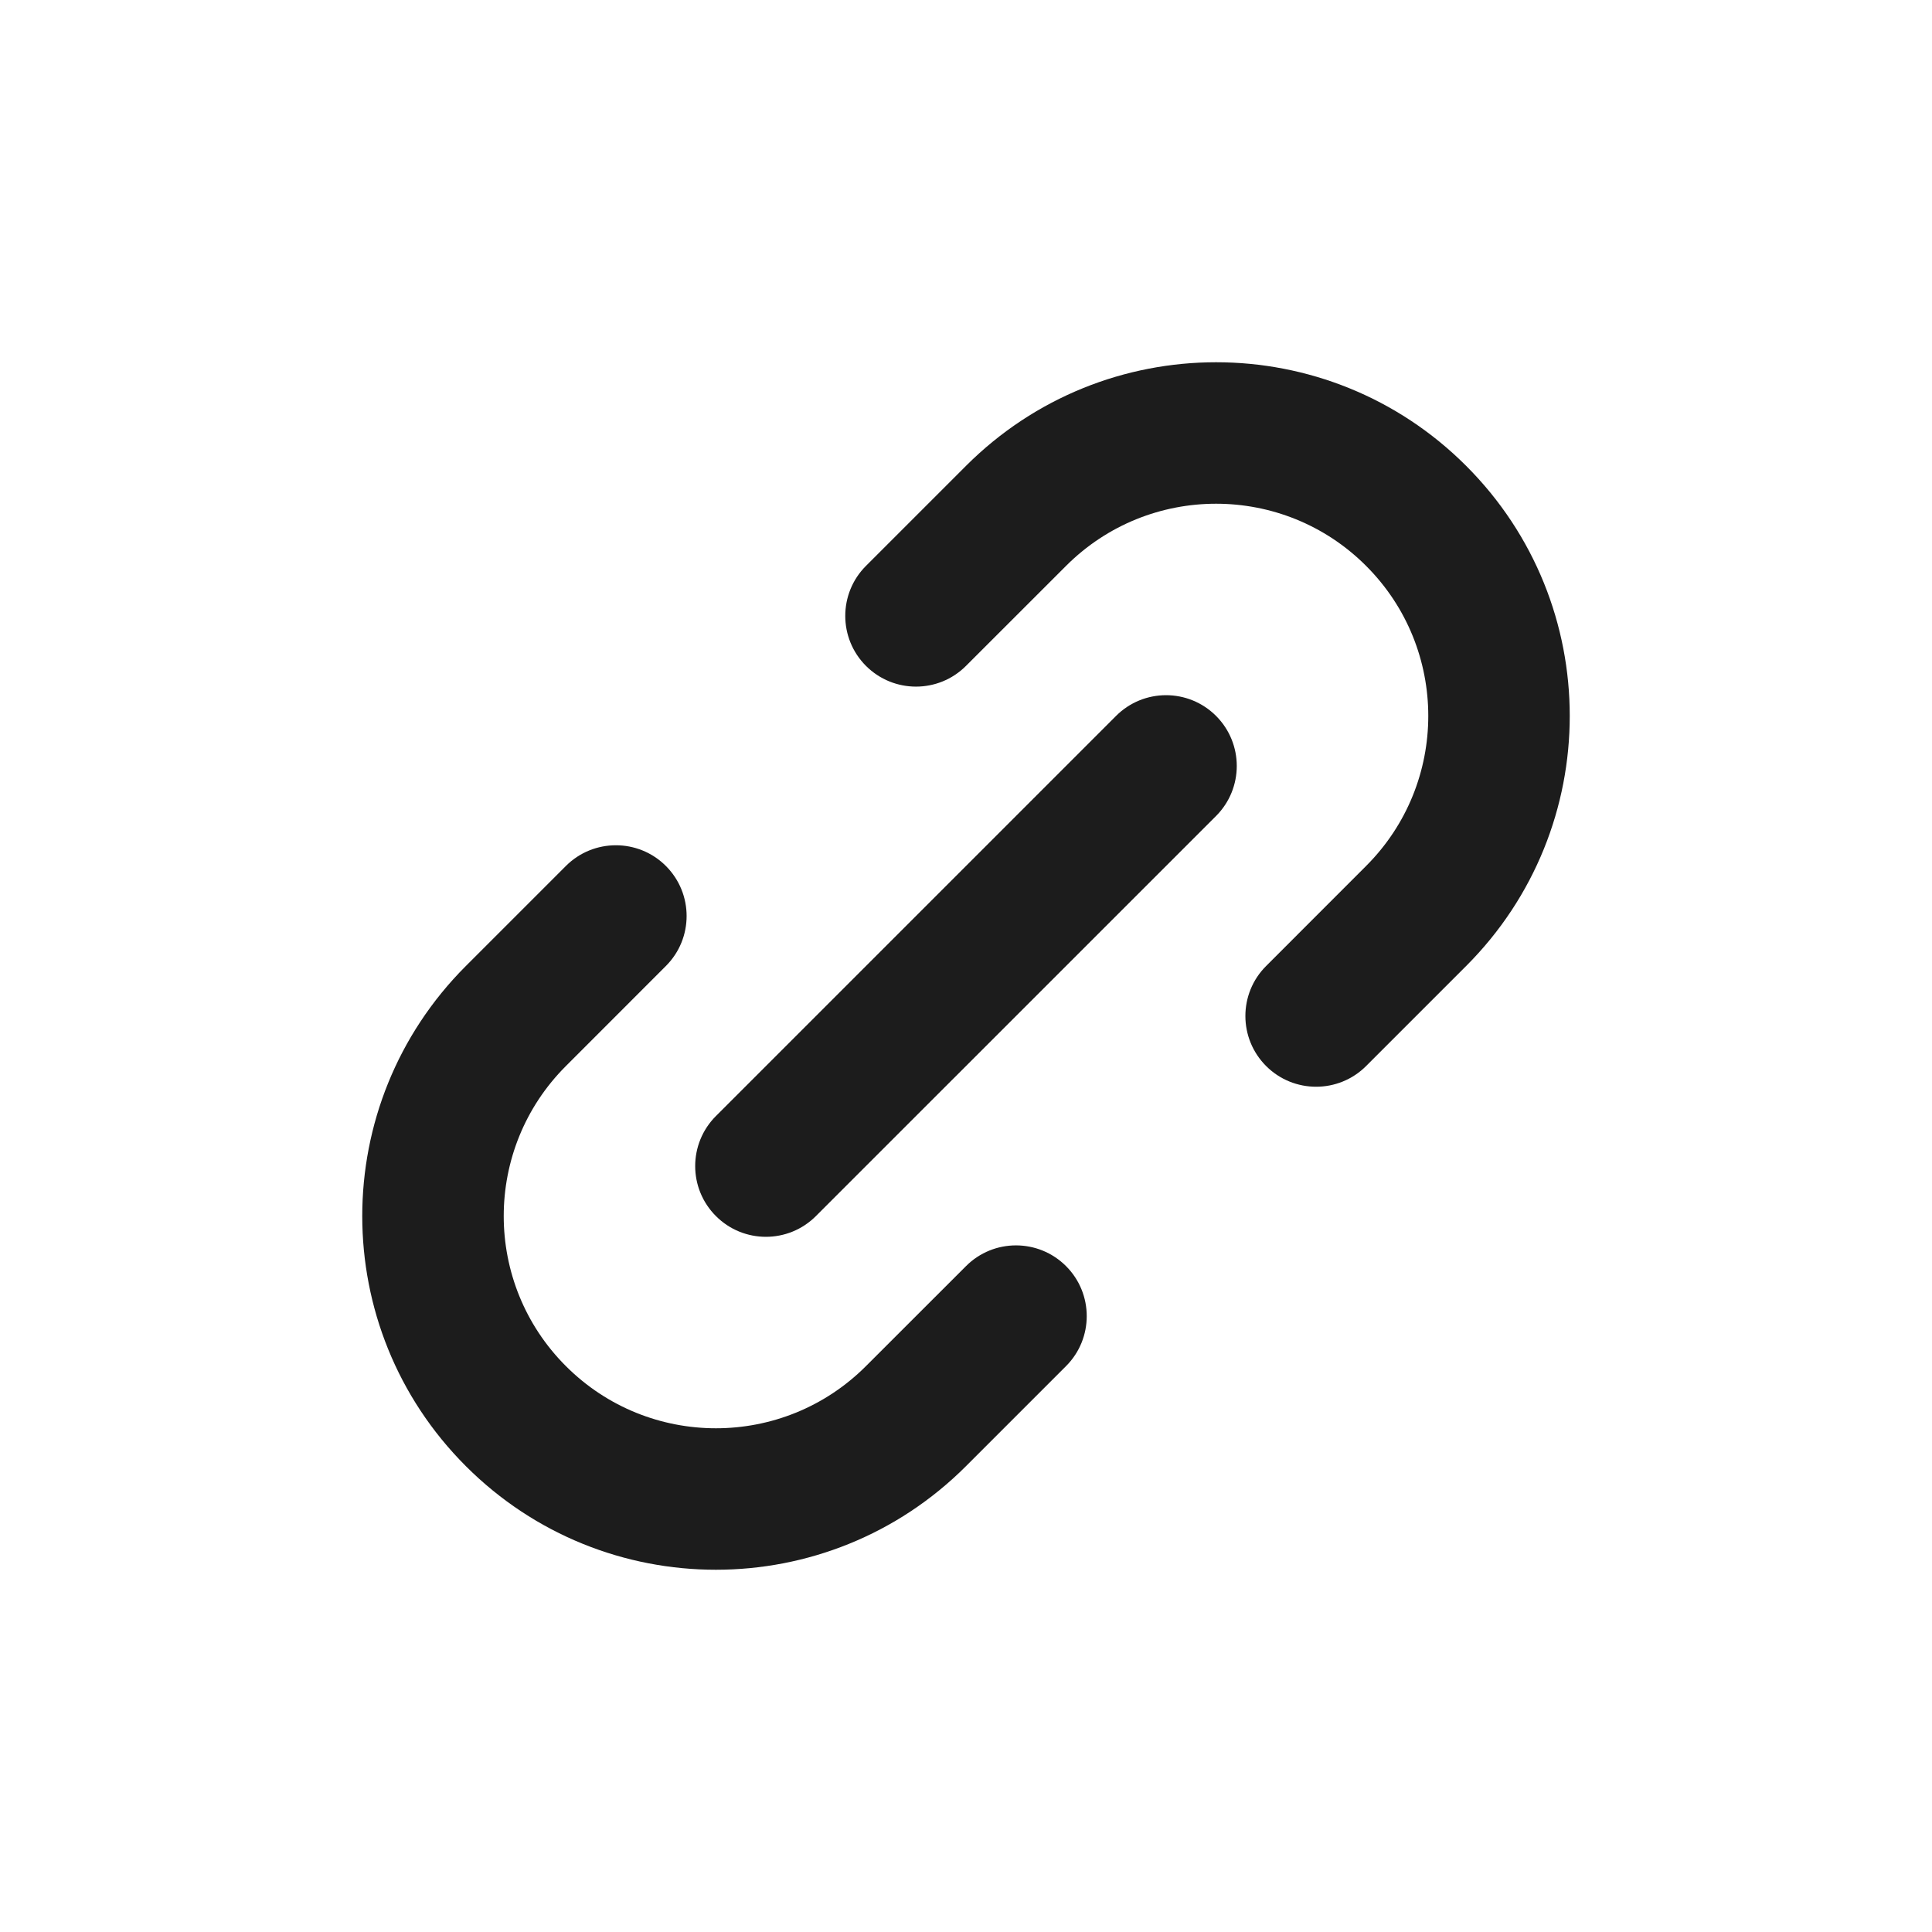
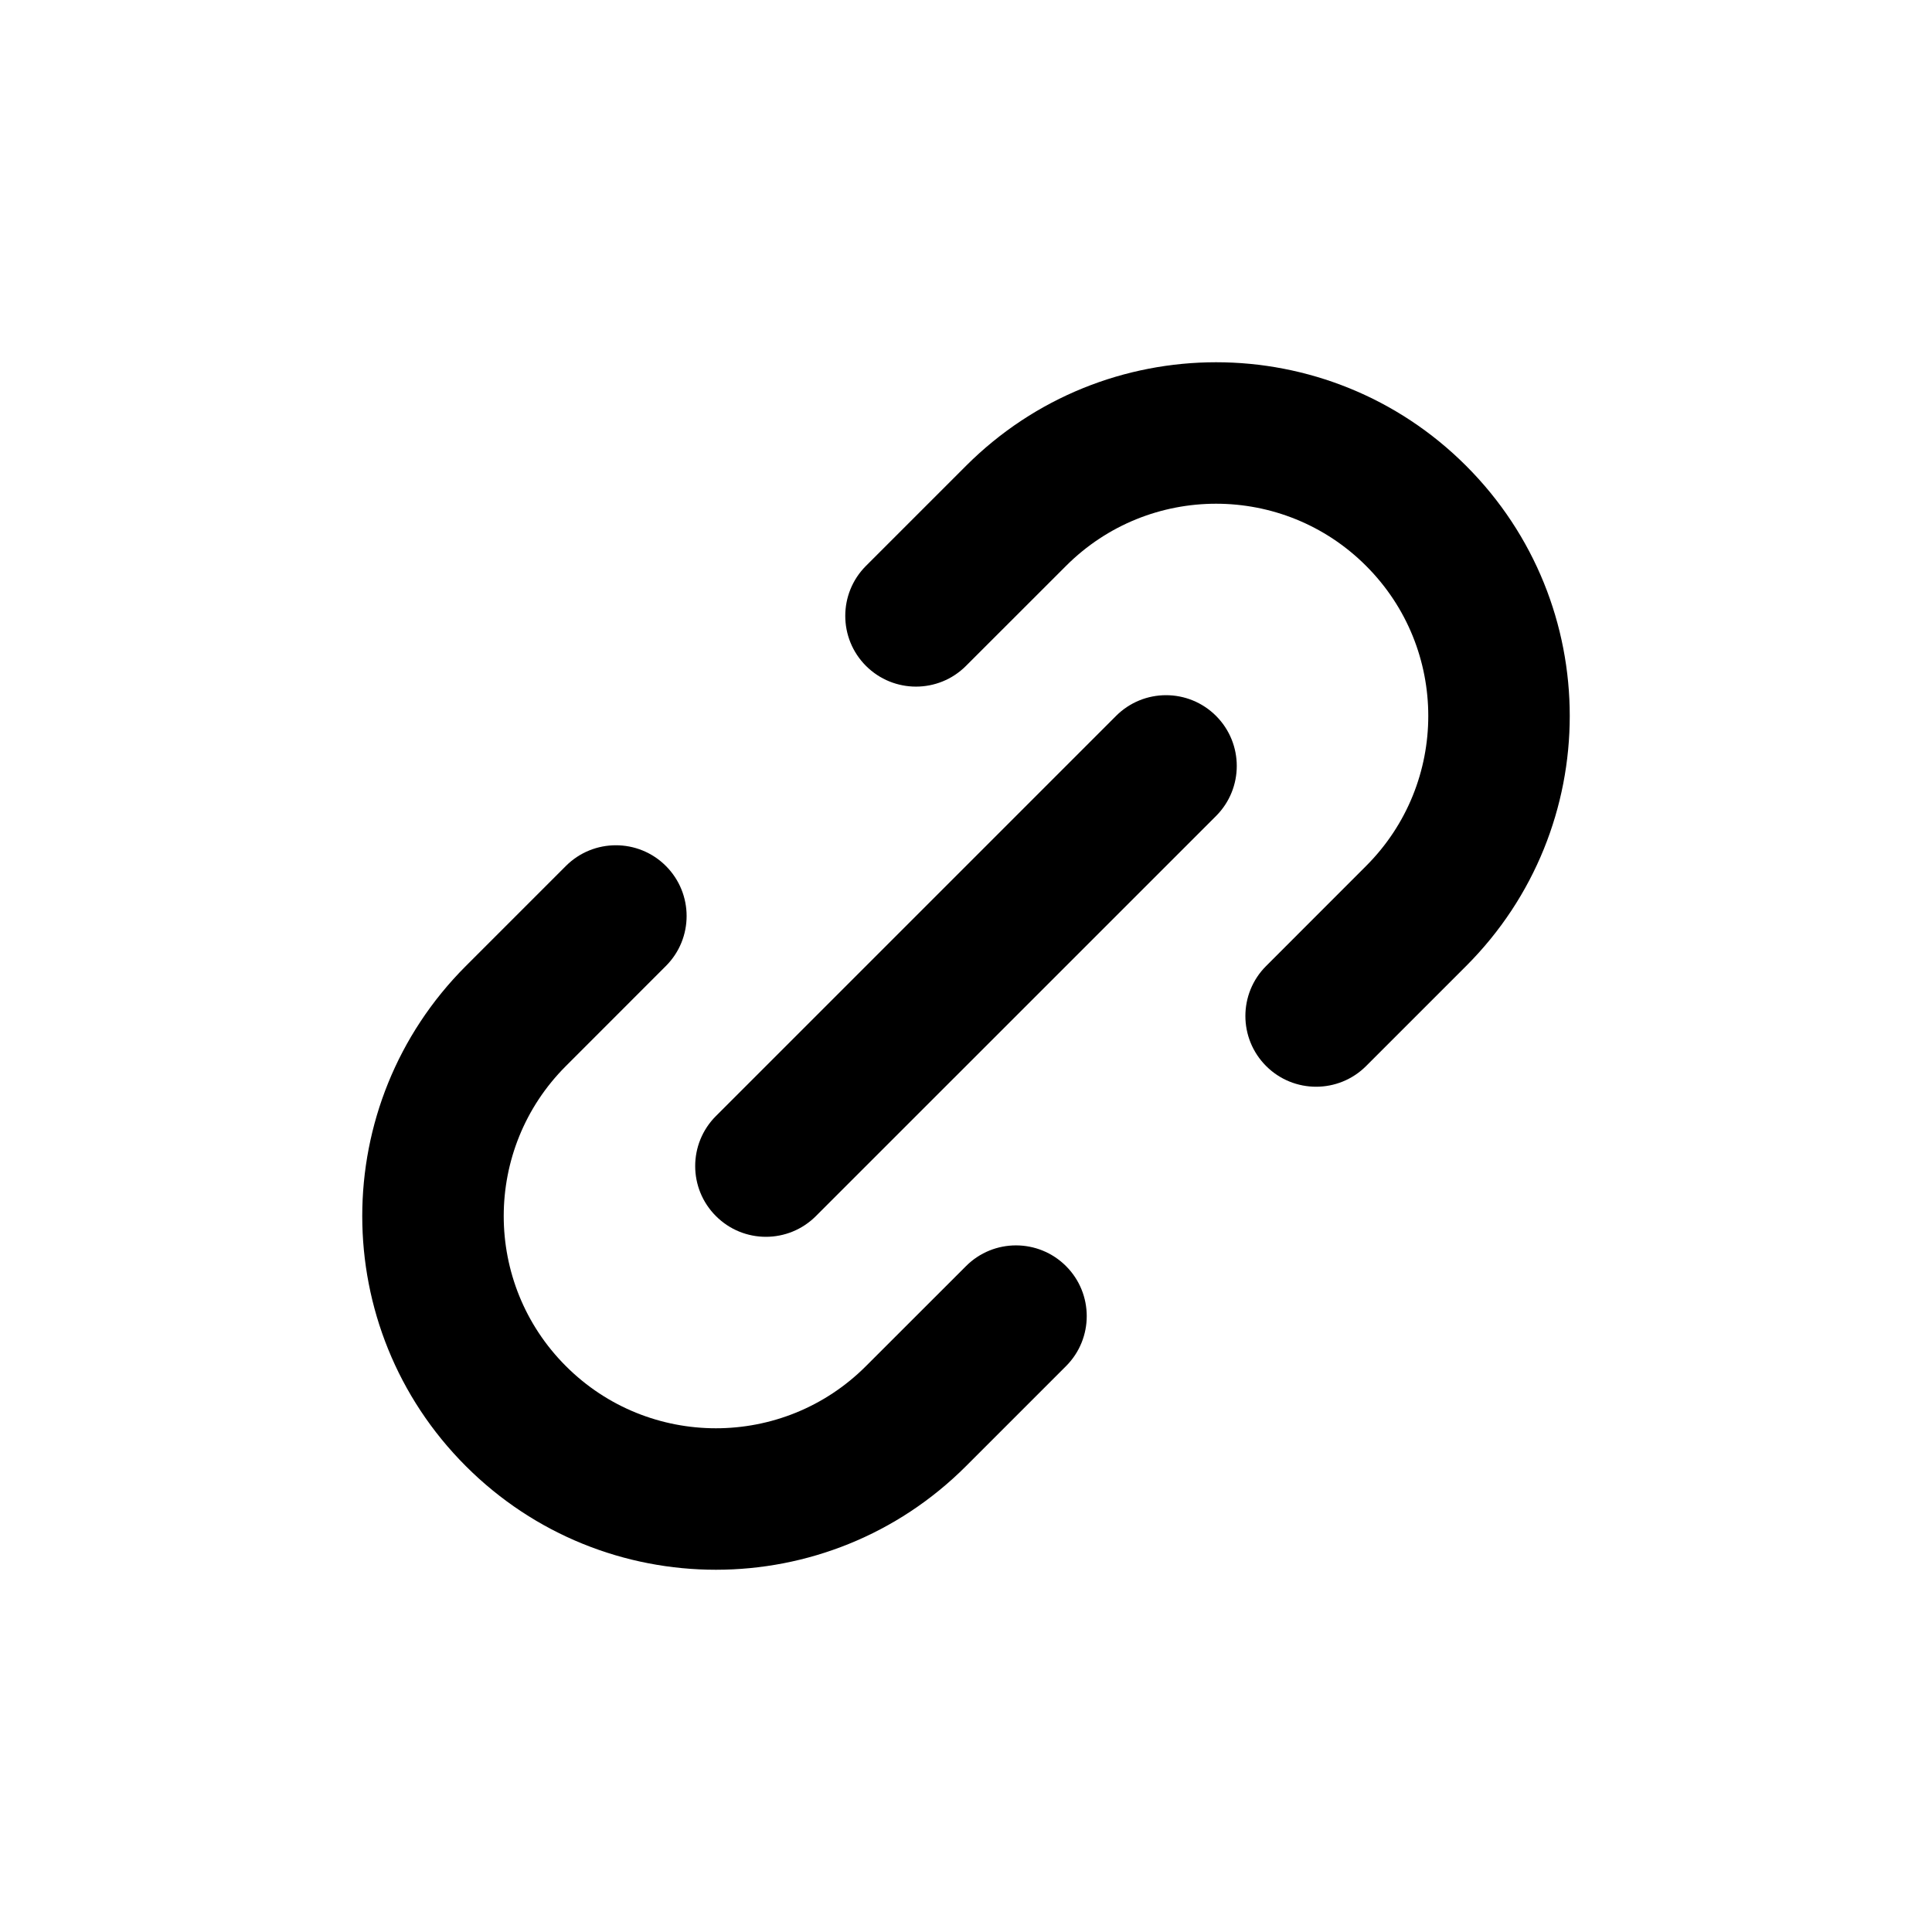
<svg xmlns="http://www.w3.org/2000/svg" width="32" height="32" viewBox="0 0 32 32" fill="none">
-   <path d="M17.657 9.373L16 11.029C15.543 11.487 14.801 11.487 14.343 11.029C13.886 10.572 13.886 9.83 14.343 9.373L16 7.716C18.288 5.428 21.997 5.428 24.284 7.716C26.572 10.003 26.572 13.712 24.284 16L22.627 17.657C22.17 18.114 21.428 18.114 20.971 17.657C20.513 17.199 20.513 16.457 20.971 16L22.627 14.343C24 12.971 24 10.745 22.627 9.373C21.255 8 19.029 8 17.657 9.373Z" fill="#1C1C1C" />
-   <path d="M14.343 22.627L16 20.971C16.457 20.513 17.199 20.513 17.657 20.971C18.114 21.428 18.114 22.17 17.657 22.627L16 24.284C13.712 26.572 10.003 26.572 7.716 24.284C5.428 21.997 5.428 18.288 7.716 16L9.373 14.343C9.83 13.886 10.572 13.886 11.029 14.343C11.487 14.801 11.487 15.543 11.029 16L9.373 17.657C8 19.029 8 21.255 9.373 22.627C10.745 24 12.971 24 14.343 22.627Z" fill="#1C1C1C" />
-   <path d="M20.142 11.858C19.684 11.4 18.943 11.4 18.485 11.858L11.858 18.485C11.4 18.943 11.4 19.685 11.858 20.142C12.315 20.6 13.057 20.6 13.514 20.142L20.142 13.515C20.599 13.057 20.599 12.316 20.142 11.858Z" fill="#1C1C1C" />
+   <path d="M17.657 9.373L16 11.029C15.543 11.487 14.801 11.487 14.343 11.029C13.886 10.572 13.886 9.83 14.343 9.373L16 7.716C18.288 5.428 21.997 5.428 24.284 7.716C26.572 10.003 26.572 13.712 24.284 16L22.627 17.657C22.17 18.114 21.428 18.114 20.971 17.657C20.513 17.199 20.513 16.457 20.971 16L22.627 14.343C24 12.971 24 10.745 22.627 9.373C21.255 8 19.029 8 17.657 9.373Z" fill="currentColor" />
+   <path d="M14.343 22.627L16 20.971C16.457 20.513 17.199 20.513 17.657 20.971C18.114 21.428 18.114 22.17 17.657 22.627L16 24.284C13.712 26.572 10.003 26.572 7.716 24.284C5.428 21.997 5.428 18.288 7.716 16L9.373 14.343C9.83 13.886 10.572 13.886 11.029 14.343C11.487 14.801 11.487 15.543 11.029 16L9.373 17.657C8 19.029 8 21.255 9.373 22.627C10.745 24 12.971 24 14.343 22.627Z" fill="currentColor" />
+   <path d="M20.142 11.858C19.684 11.4 18.943 11.4 18.485 11.858L11.858 18.485C11.4 18.943 11.4 19.685 11.858 20.142C12.315 20.6 13.057 20.6 13.514 20.142L20.142 13.515C20.599 13.057 20.599 12.316 20.142 11.858Z" fill="currentColor" />
</svg>
